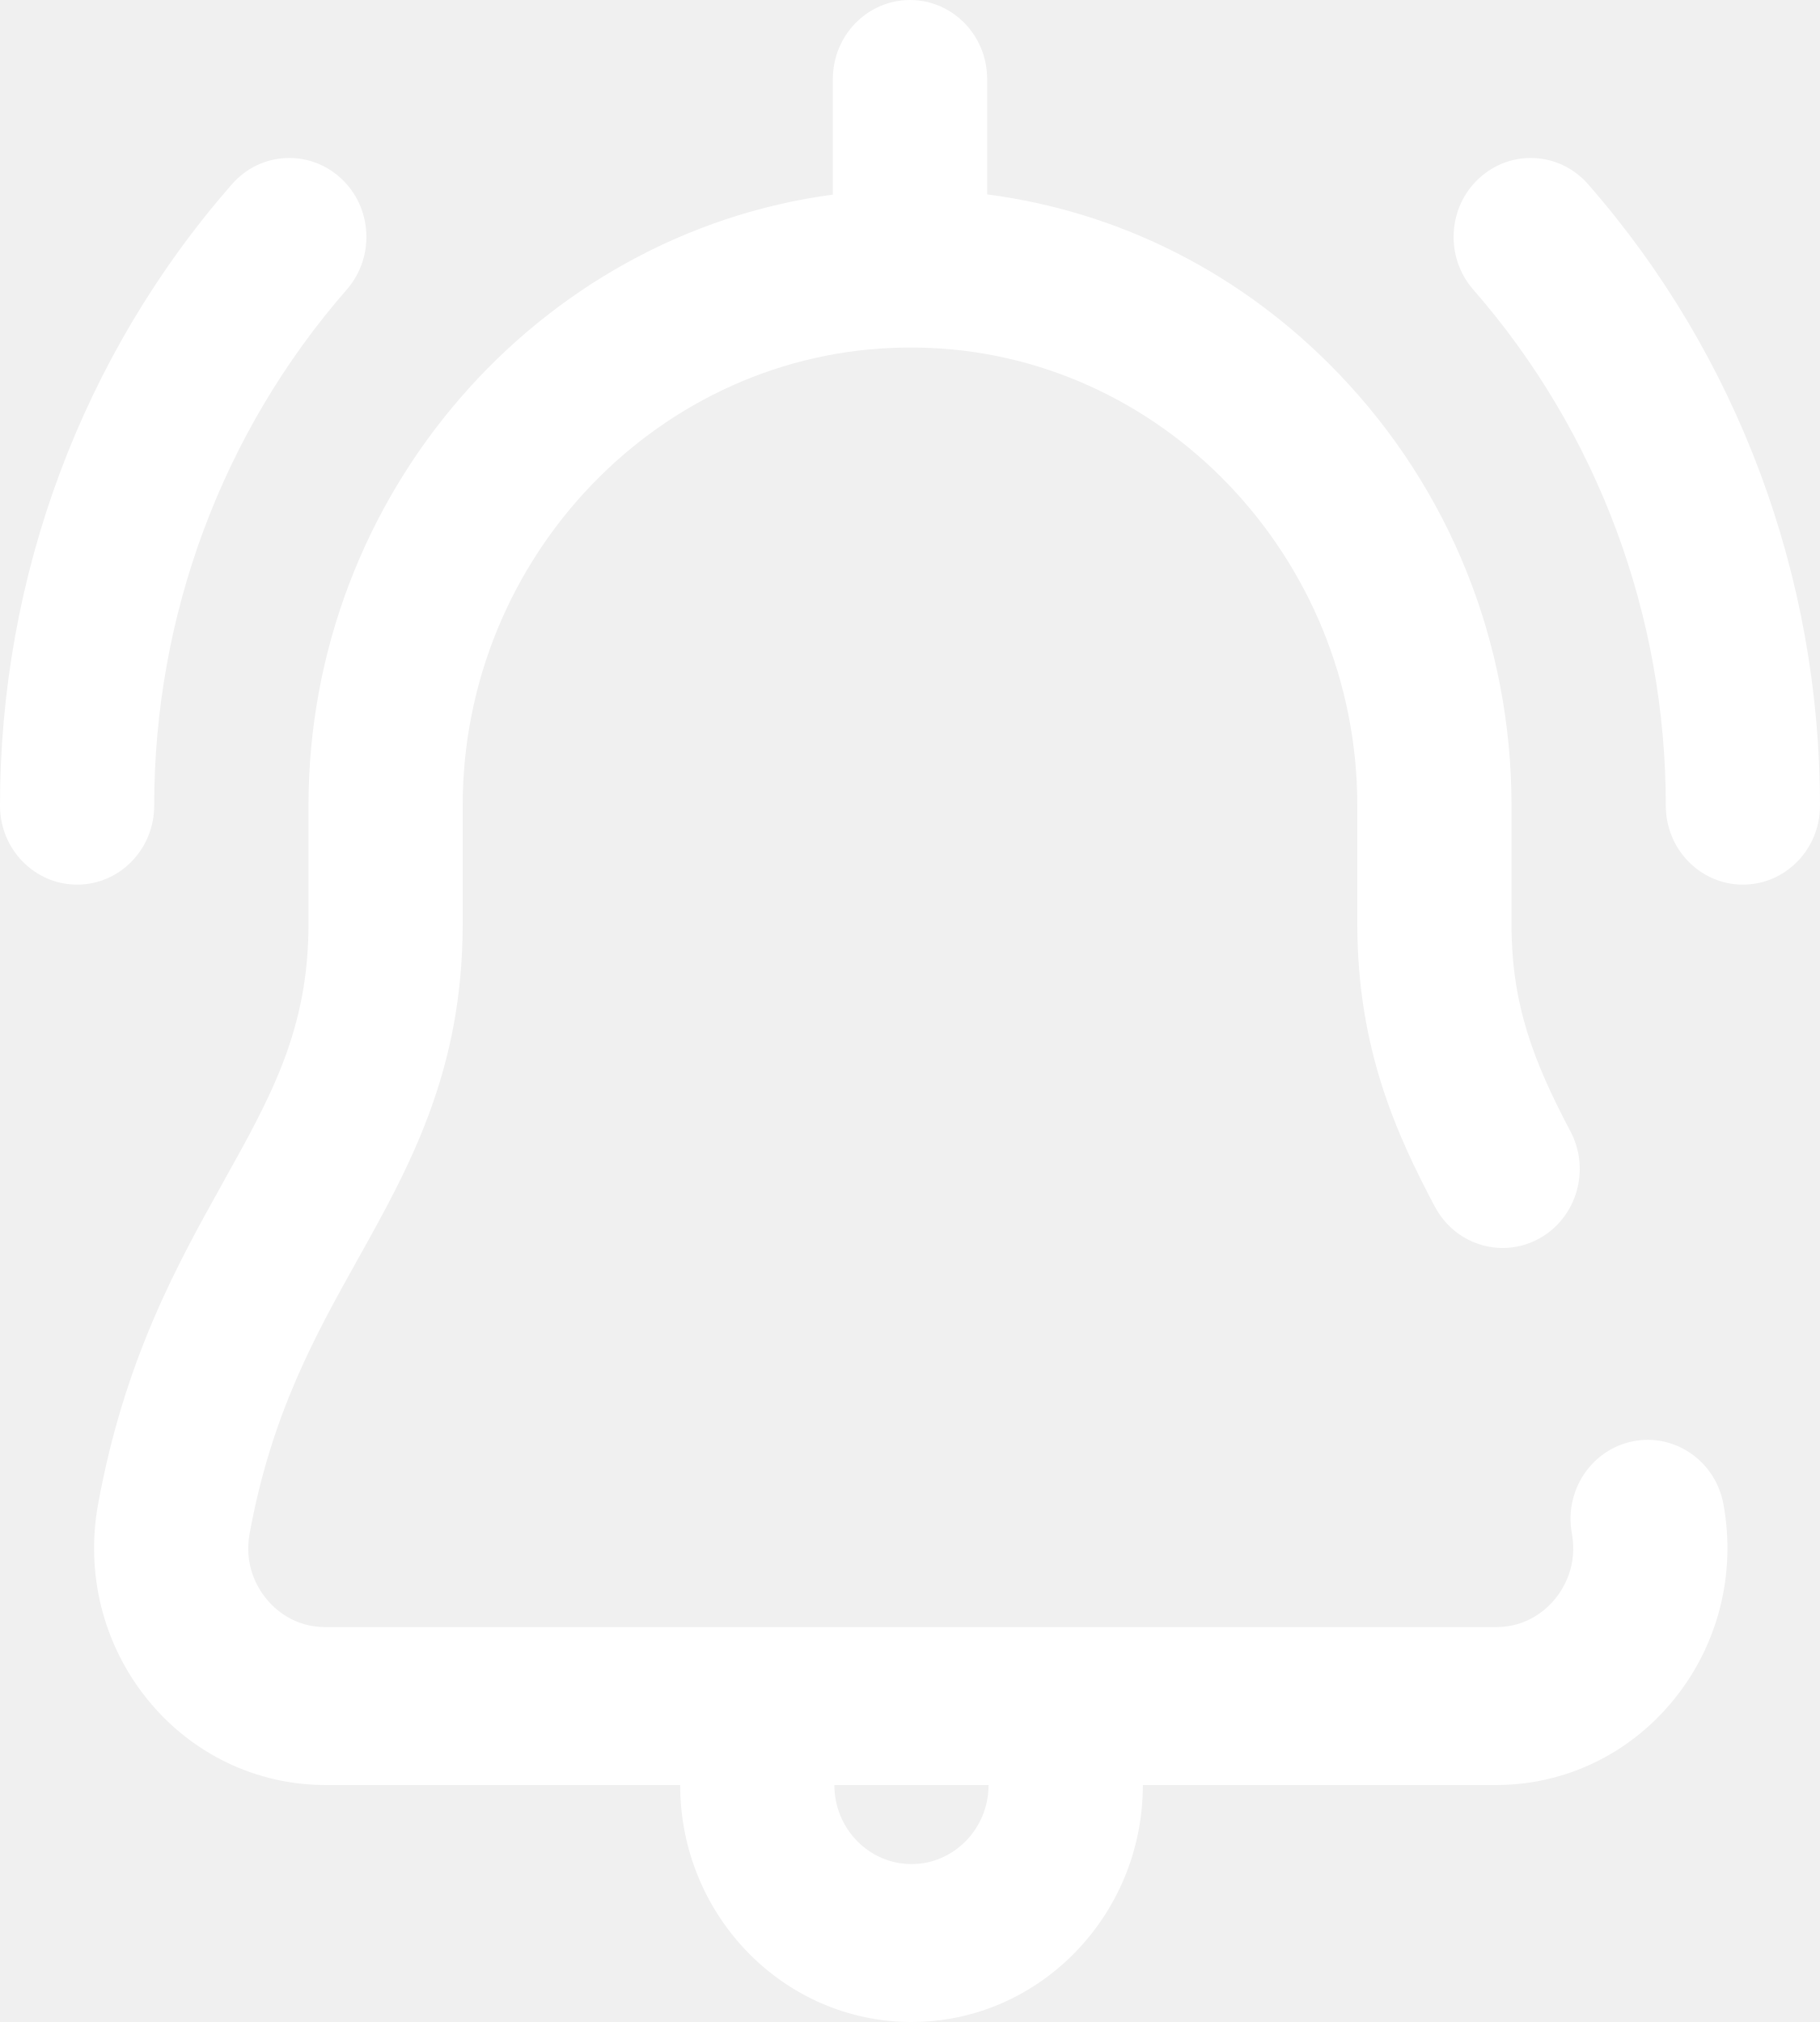
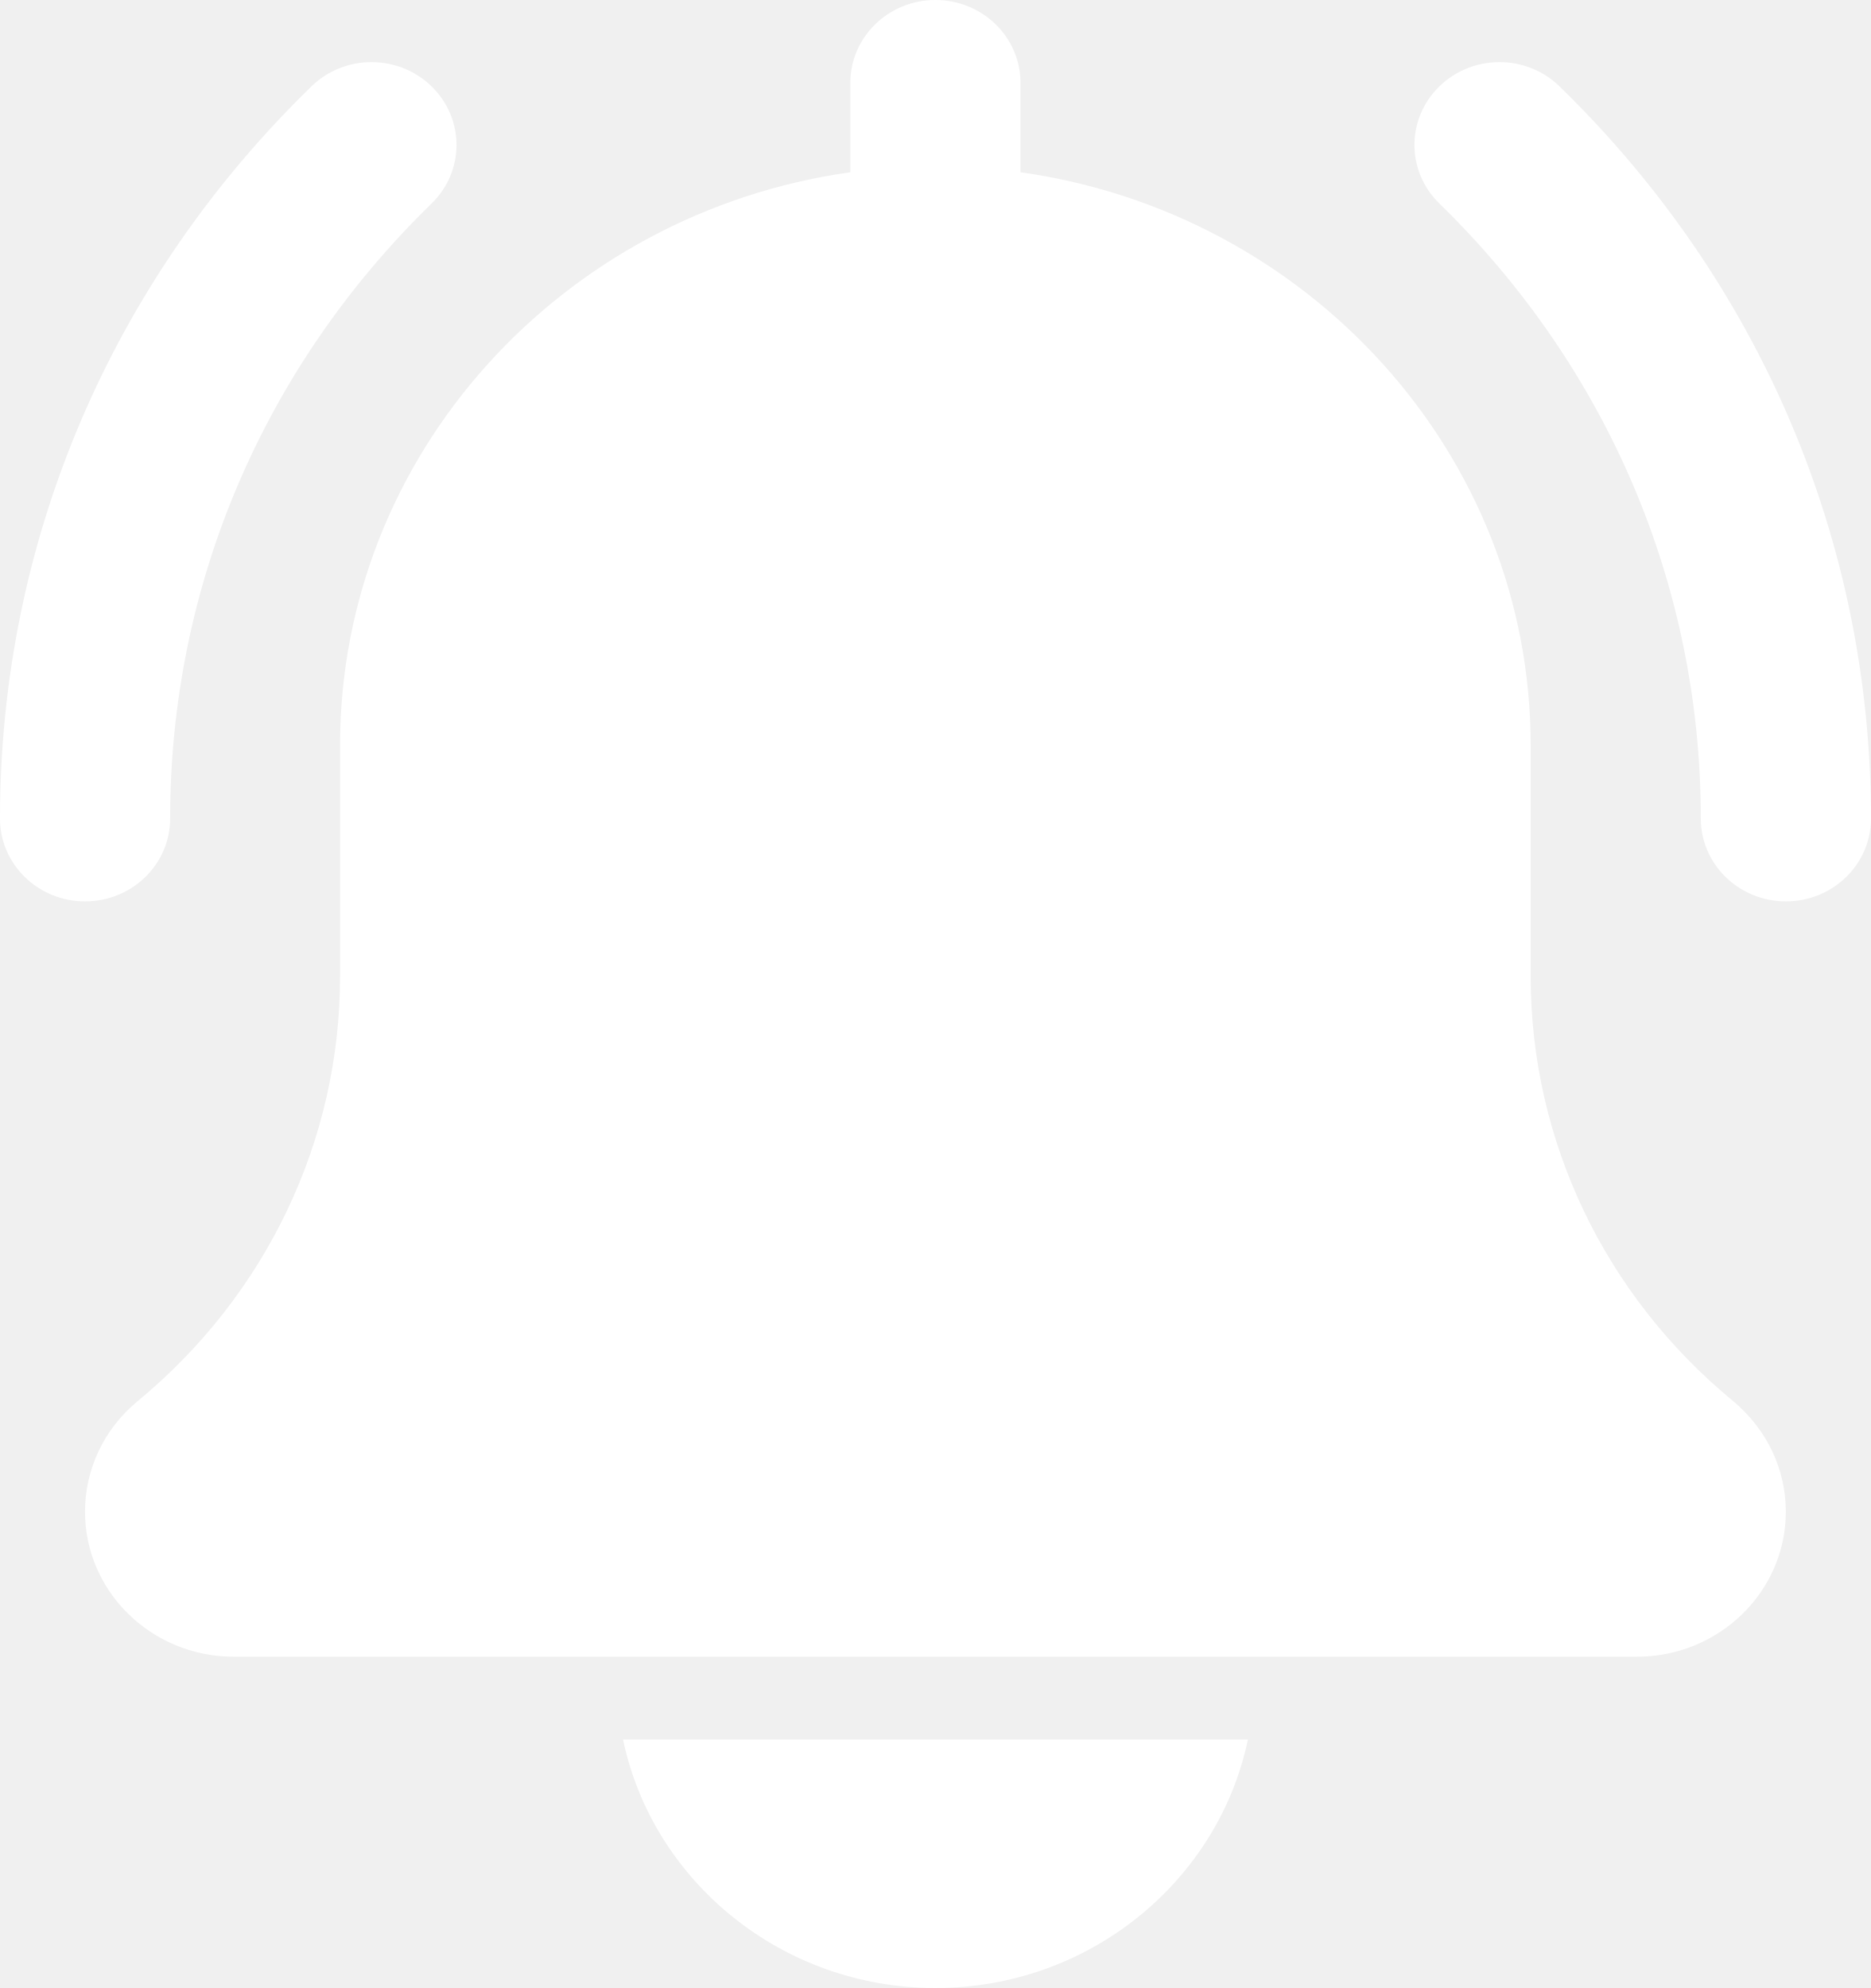
- <svg xmlns="http://www.w3.org/2000/svg" width="18" height="20" viewBox="0 0 18 20" fill="none">
-   <path fill-rule="evenodd" clip-rule="evenodd" d="M16.155 14.255C16.569 14.176 16.968 14.455 17.045 14.879C17.171 15.567 16.993 16.271 16.556 16.809C16.12 17.348 15.479 17.656 14.796 17.656H11.303C11.303 18.949 10.276 20 9.015 20C7.753 20 6.727 18.949 6.727 17.656H3.219C2.536 17.656 1.894 17.348 1.458 16.809C1.022 16.271 0.844 15.567 0.97 14.879C1.233 13.438 1.755 12.504 2.215 11.68L2.215 11.679L2.215 11.679C2.682 10.842 3.051 10.181 3.051 9.141V7.969C3.051 4.89 5.322 2.313 8.237 1.925V0.781C8.237 0.35 8.579 0 9 0C9.421 0 9.763 0.35 9.763 0.781V1.923C11.076 2.093 12.291 2.708 13.237 3.693C14.341 4.842 14.949 6.361 14.949 7.969V9.141C14.949 9.933 15.163 10.492 15.532 11.191C15.732 11.57 15.595 12.044 15.224 12.25C15.109 12.314 14.984 12.344 14.862 12.344C14.591 12.344 14.329 12.196 14.19 11.934C13.819 11.232 13.424 10.38 13.424 9.141V7.969C13.424 5.505 11.475 3.474 9.079 3.438H8.935C6.531 3.474 4.576 5.505 4.576 7.969V9.141C4.576 10.597 4.049 11.541 3.539 12.455L3.539 12.455C3.119 13.207 2.685 13.985 2.469 15.167C2.411 15.482 2.546 15.706 2.632 15.812C2.717 15.917 2.907 16.094 3.219 16.094H14.796C15.108 16.094 15.297 15.917 15.383 15.812C15.468 15.706 15.603 15.482 15.546 15.167C15.468 14.743 15.741 14.335 16.155 14.255ZM8.252 17.656C8.252 18.087 8.594 18.438 9.015 18.438C9.435 18.438 9.777 18.087 9.777 17.656H8.252ZM3.37 1.762C3.056 1.474 2.574 1.501 2.293 1.823C0.814 3.514 0 5.697 0 7.969C0 8.4 0.341 8.75 0.763 8.75C1.184 8.75 1.525 8.4 1.525 7.969C1.525 6.082 2.202 4.27 3.429 2.865C3.71 2.543 3.684 2.049 3.37 1.762ZM14.63 1.762C14.944 1.474 15.426 1.501 15.707 1.823C17.186 3.514 18 5.697 18 7.969C18 8.4 17.659 8.75 17.237 8.75C16.816 8.75 16.475 8.4 16.475 7.969C16.475 6.082 15.798 4.27 14.571 2.865C14.29 2.543 14.316 2.049 14.63 1.762Z" fill="white" />
+ <svg xmlns="http://www.w3.org/2000/svg" width="16" height="17" viewBox="0 0 16 17" fill="none">
+   <path d="M15.273 7.708C14.871 7.708 14.545 7.391 14.545 7C14.545 5.013 13.751 3.146 12.309 1.74C12.025 1.463 12.025 1.016 12.309 0.739C12.593 0.462 13.053 0.462 13.337 0.739C15.055 2.411 16 4.635 16 7C16 7.391 15.674 7.708 15.273 7.708Z" fill="white" />
+   <path d="M0.727 7.708C0.326 7.708 0 7.391 0 7C0 4.635 0.945 2.411 2.663 0.739C2.947 0.462 3.407 0.462 3.691 0.739C3.975 1.016 3.975 1.463 3.691 1.74C2.249 3.145 1.455 5.013 1.455 7C1.455 7.391 1.129 7.708 0.727 7.708Z" fill="white" />
+   <path d="M14.82 11.98C13.721 11.075 13.09 9.752 13.09 8.35V6.375C13.09 3.882 11.189 1.819 8.727 1.473V0.708C8.727 0.317 8.401 0 7.999 0C7.598 0 7.272 0.317 7.272 0.708V1.473C4.809 1.819 2.908 3.882 2.908 6.375V8.35C2.908 9.752 2.278 11.075 1.172 11.986C0.889 12.222 0.727 12.564 0.727 12.927C0.727 13.611 1.297 14.167 1.999 14.167H13.999C14.701 14.167 15.272 13.611 15.272 12.927C15.272 12.564 15.11 12.222 14.82 11.98Z" fill="white" />
+   <path d="M8 17C9.317 17 10.419 16.085 10.672 14.875H5.328C5.581 16.085 6.683 17 8 17Z" fill="white" />
</svg>
